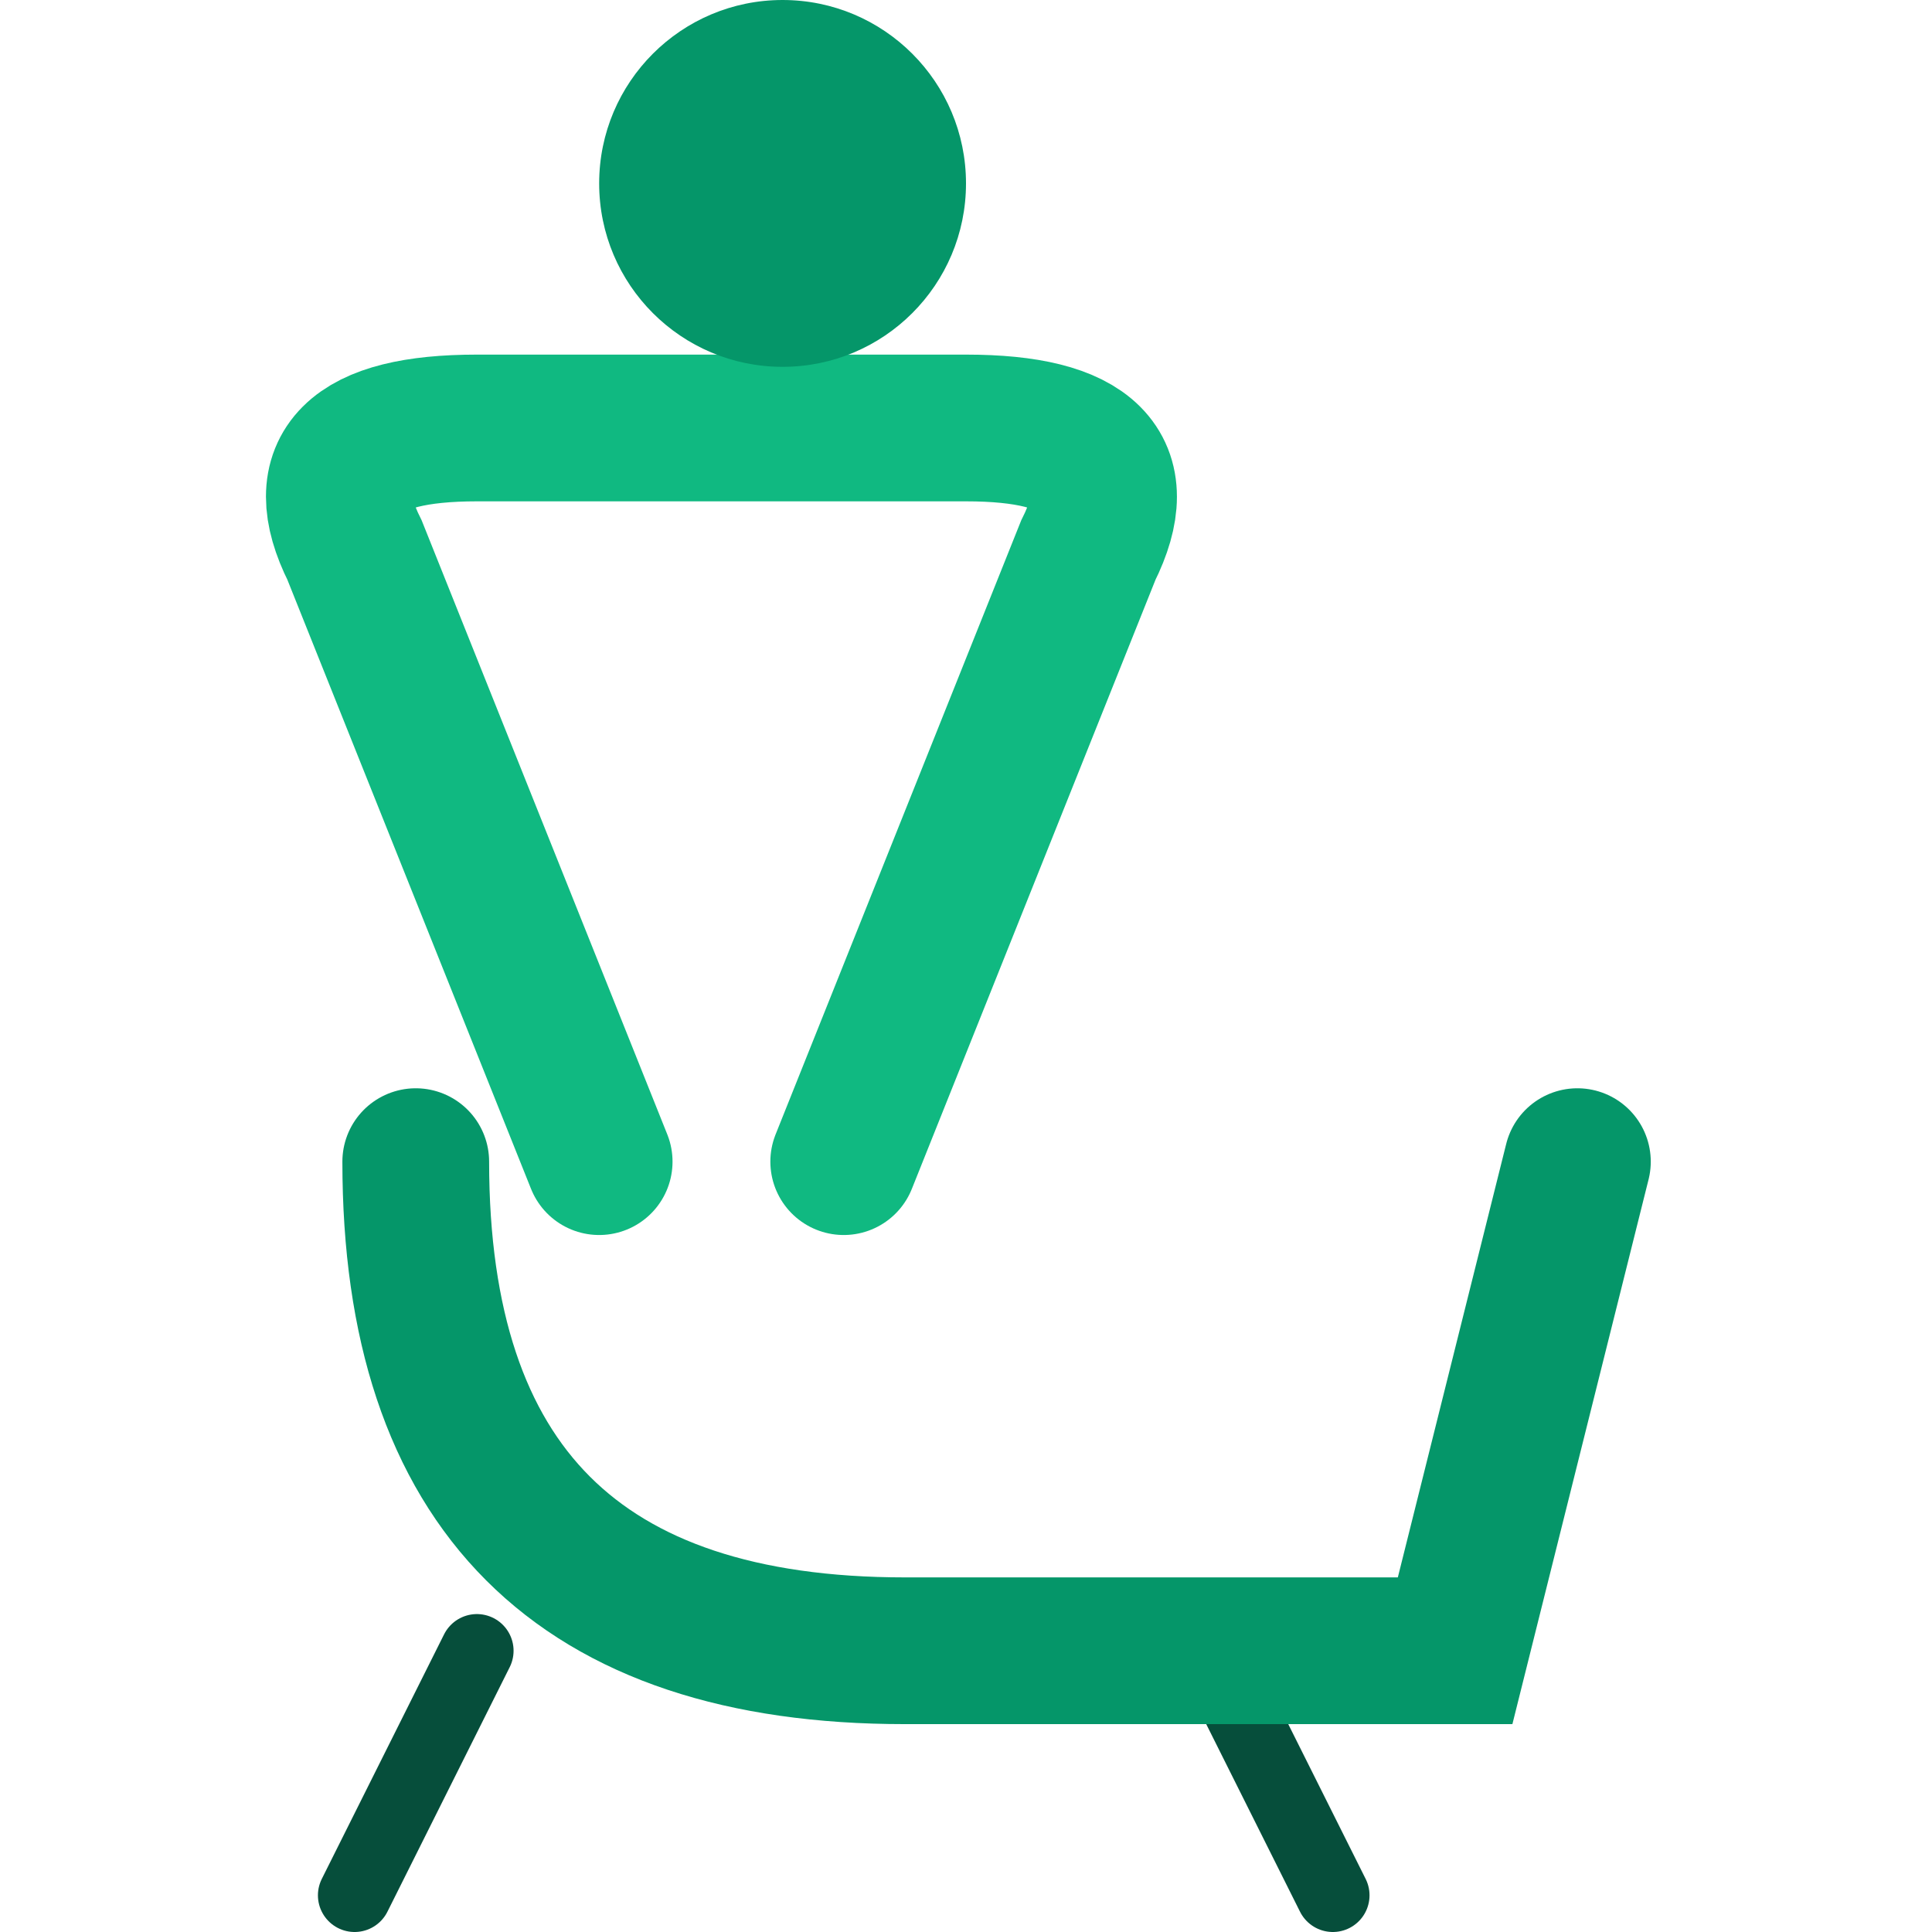
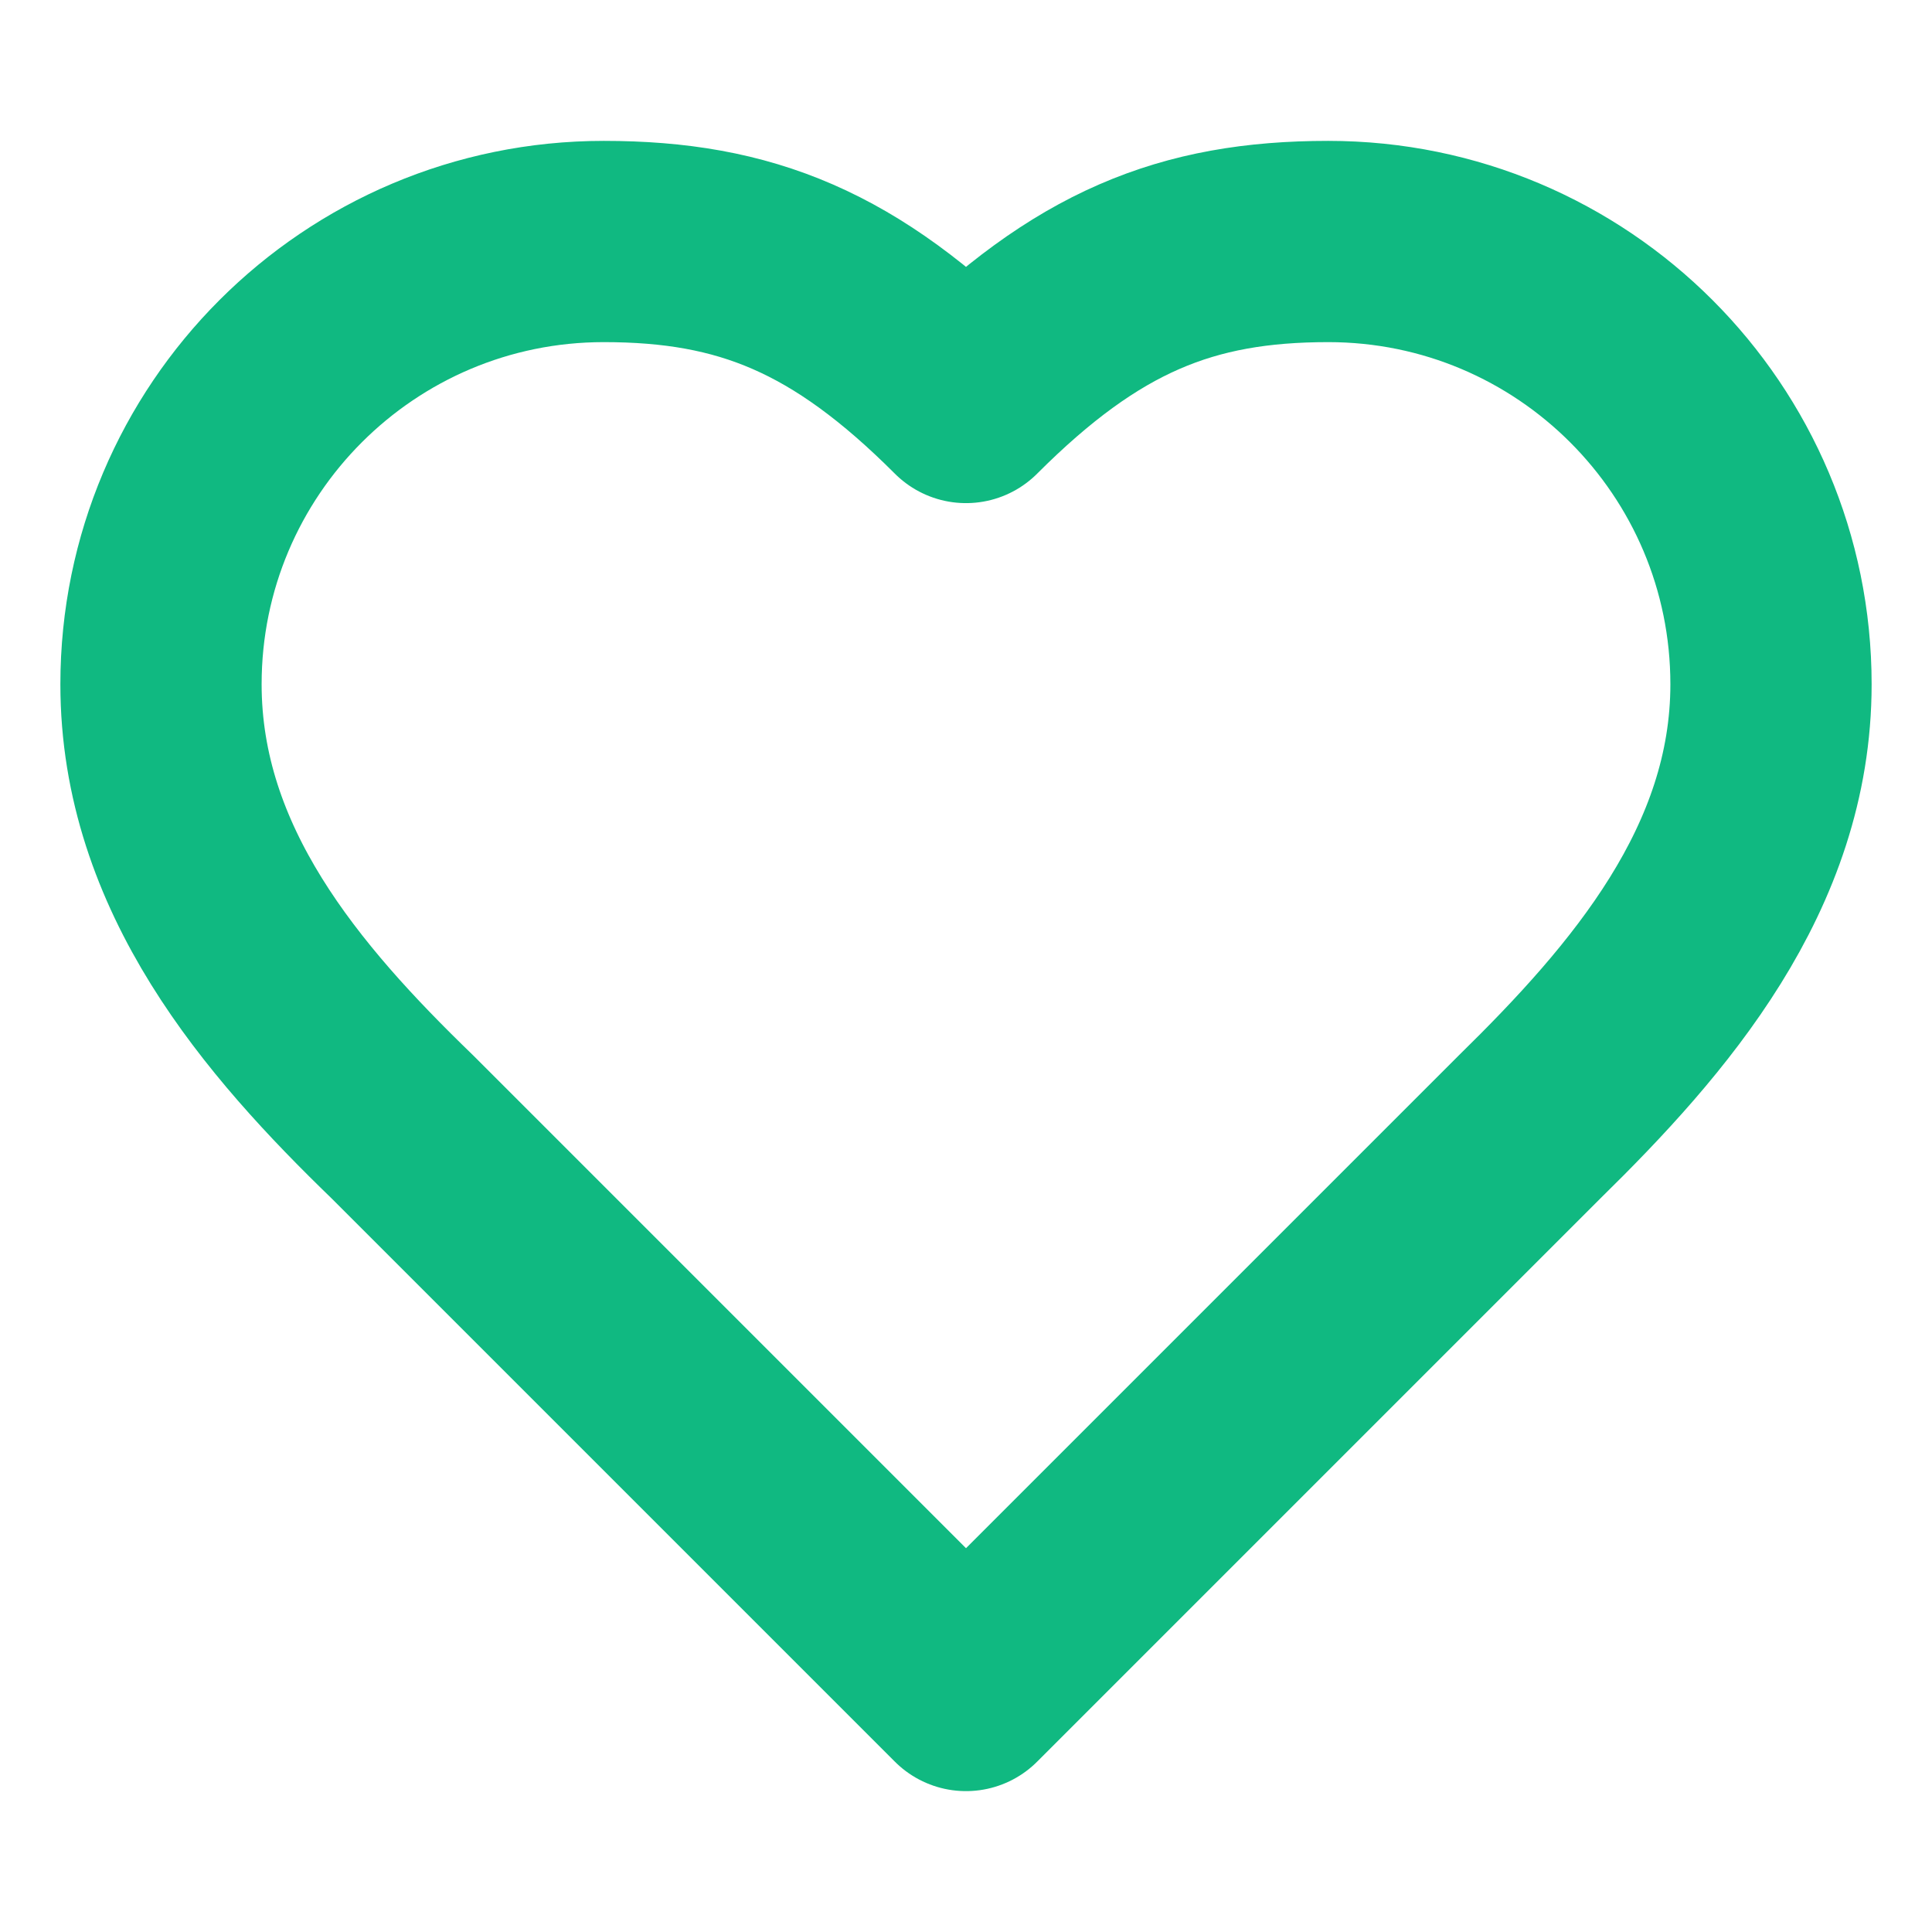
- <svg xmlns="http://www.w3.org/2000/svg" viewBox="21 25 158 158" fill="none">
-   <path d="M60 160 L50 180 M120 160 L130 180" stroke="#064e3b" stroke-width="6" stroke-linecap="round" />
-   <path d="M55 120 Q55 160 95 160 H140 L150 120" fill="none" stroke="#059669" stroke-width="12" stroke-linecap="round" />
-   <path d="M70 120 L50 70 Q45 60 60 60 H100 Q115 60 110 70 L90 120" fill="none" stroke="#10b981" stroke-width="12" stroke-linecap="round" />
-   <circle cx="85" cy="40" r="15" fill="#059669" />
+ <svg xmlns="http://www.w3.org/2000/svg" viewBox="0 0 24 24" fill="none" stroke="#10b981" stroke-width="2.5" stroke-linecap="round" stroke-linejoin="round">
+   <path d="M19 14c1.49-1.46 3-3.21 3-5.5A5.5 5.5 0 0 0 16.5 3c-1.76 0-3 .5-4.5 2-1.5-1.5-2.74-2-4.5-2A5.5 5.5 0 0 0 2 8.5c0 2.3 1.5 4.05 3 5.5l7 7Z" />
</svg>
